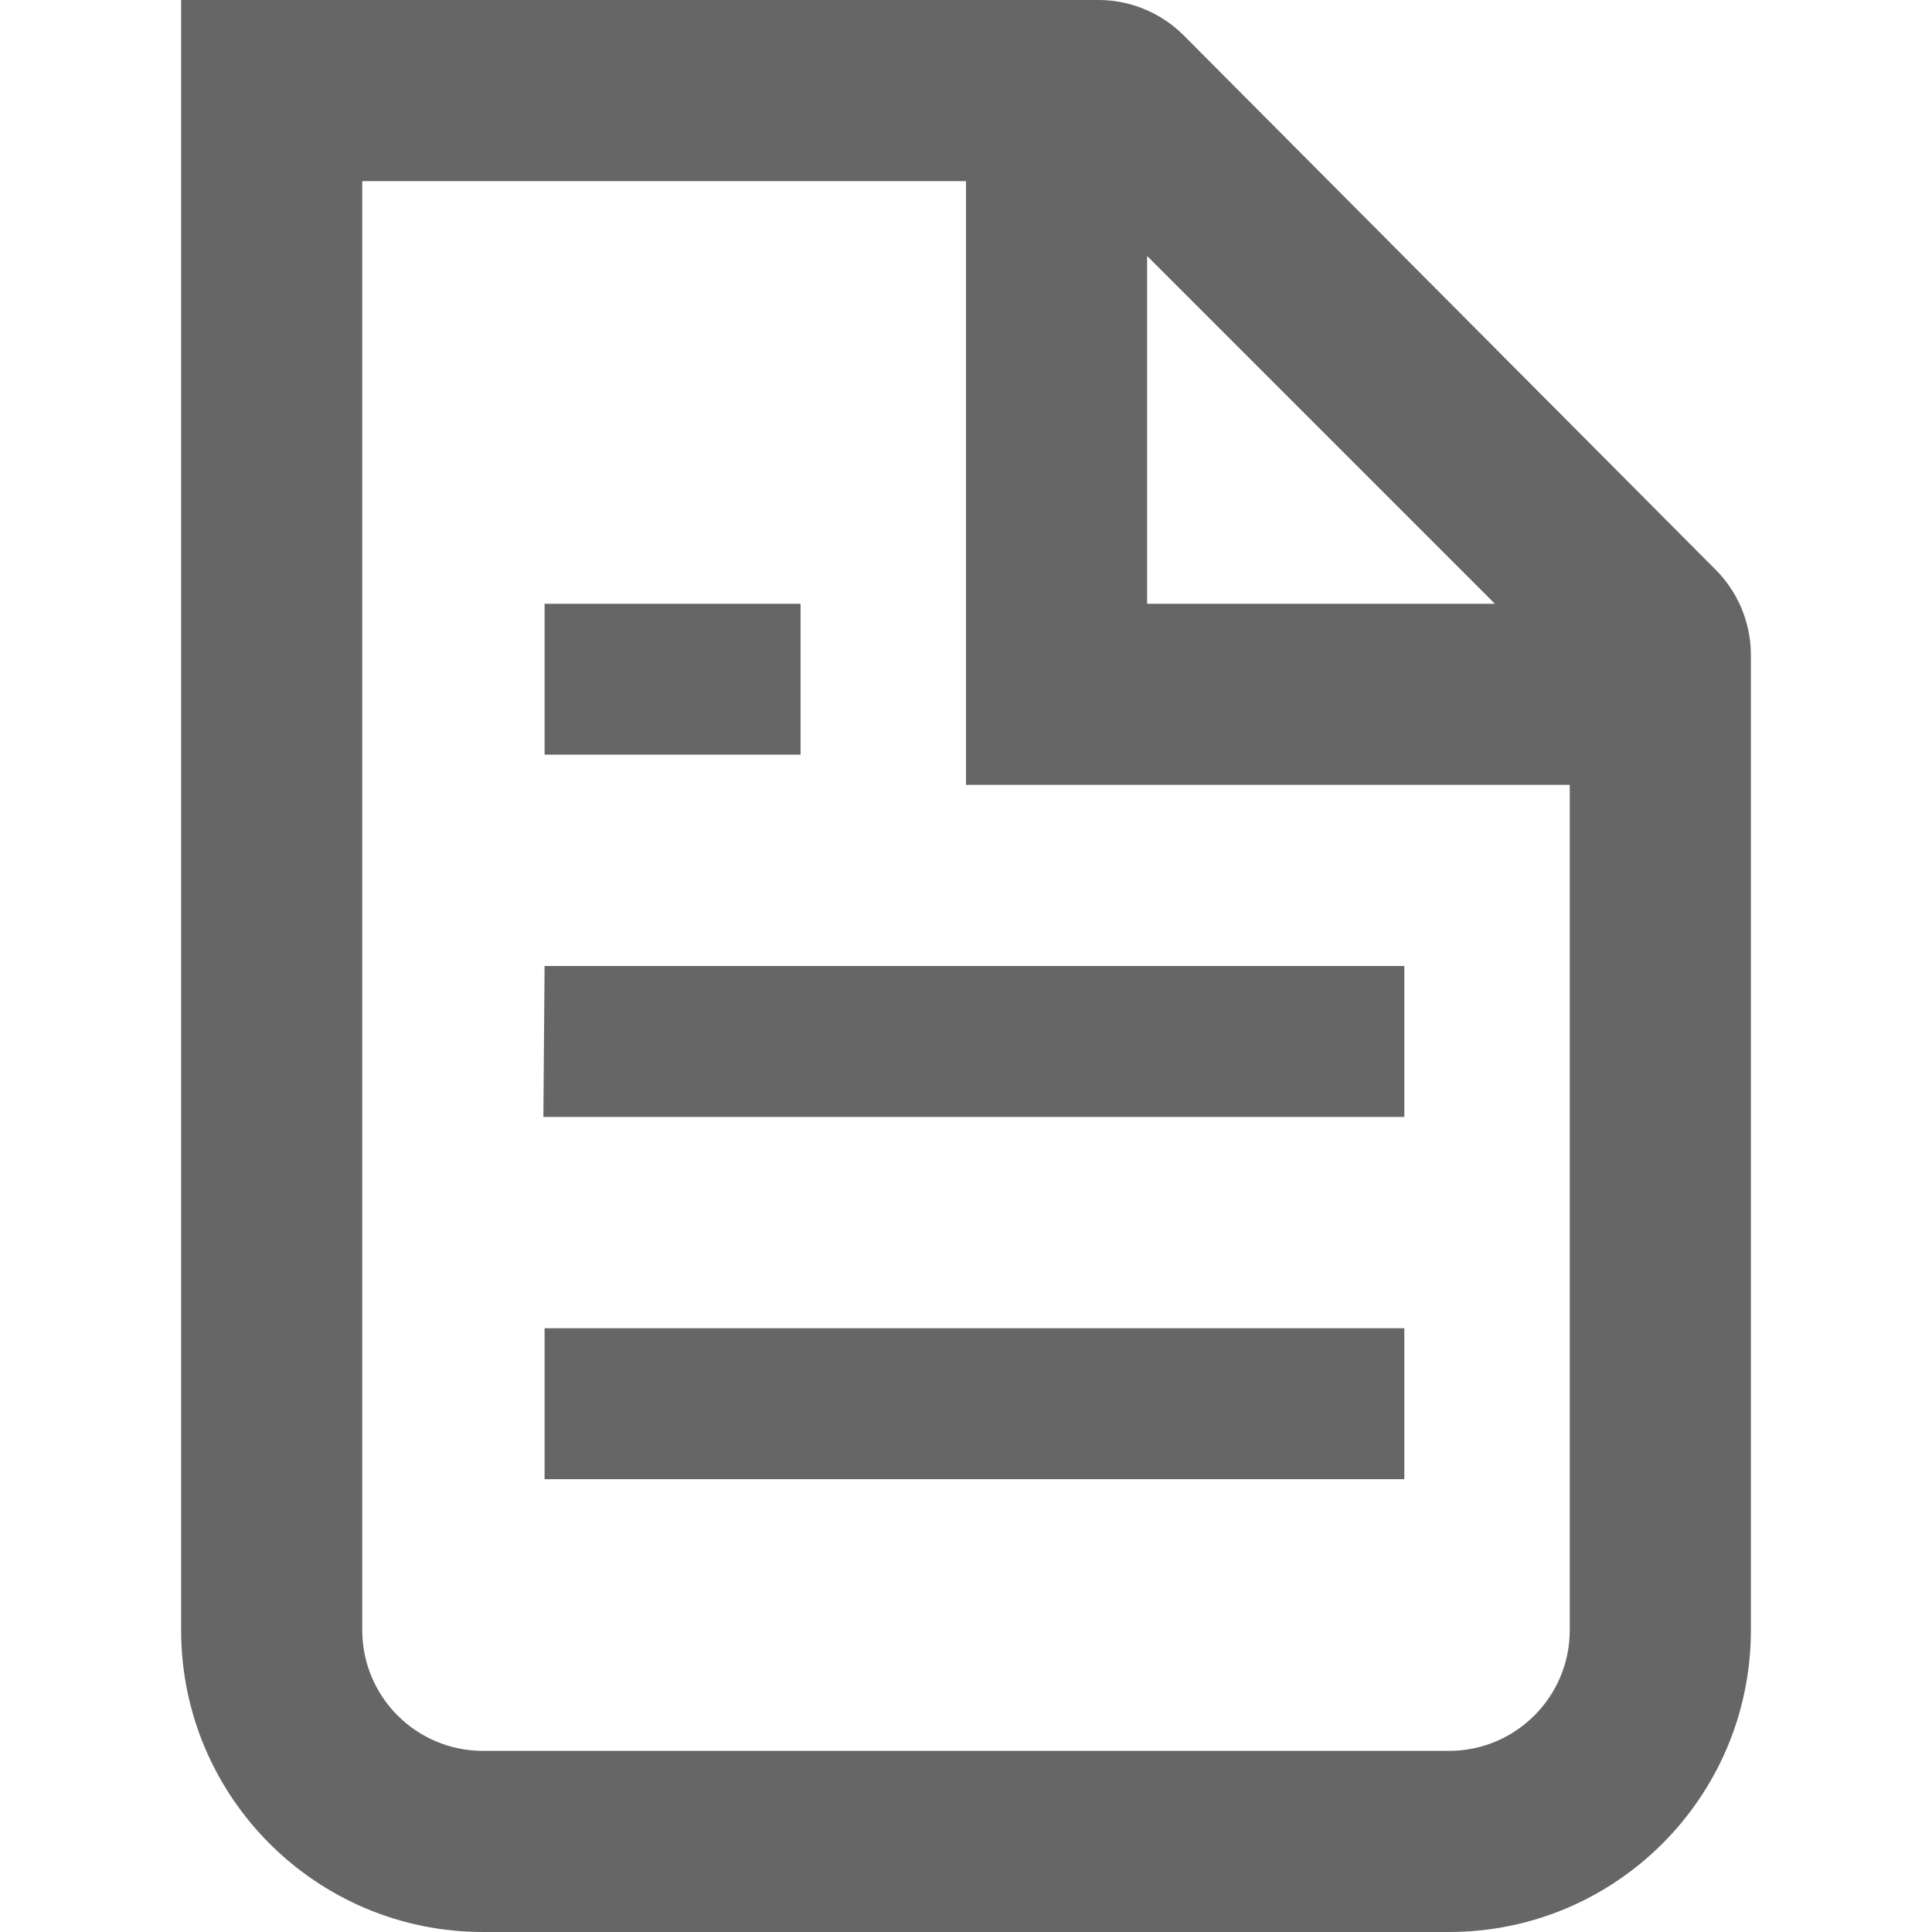
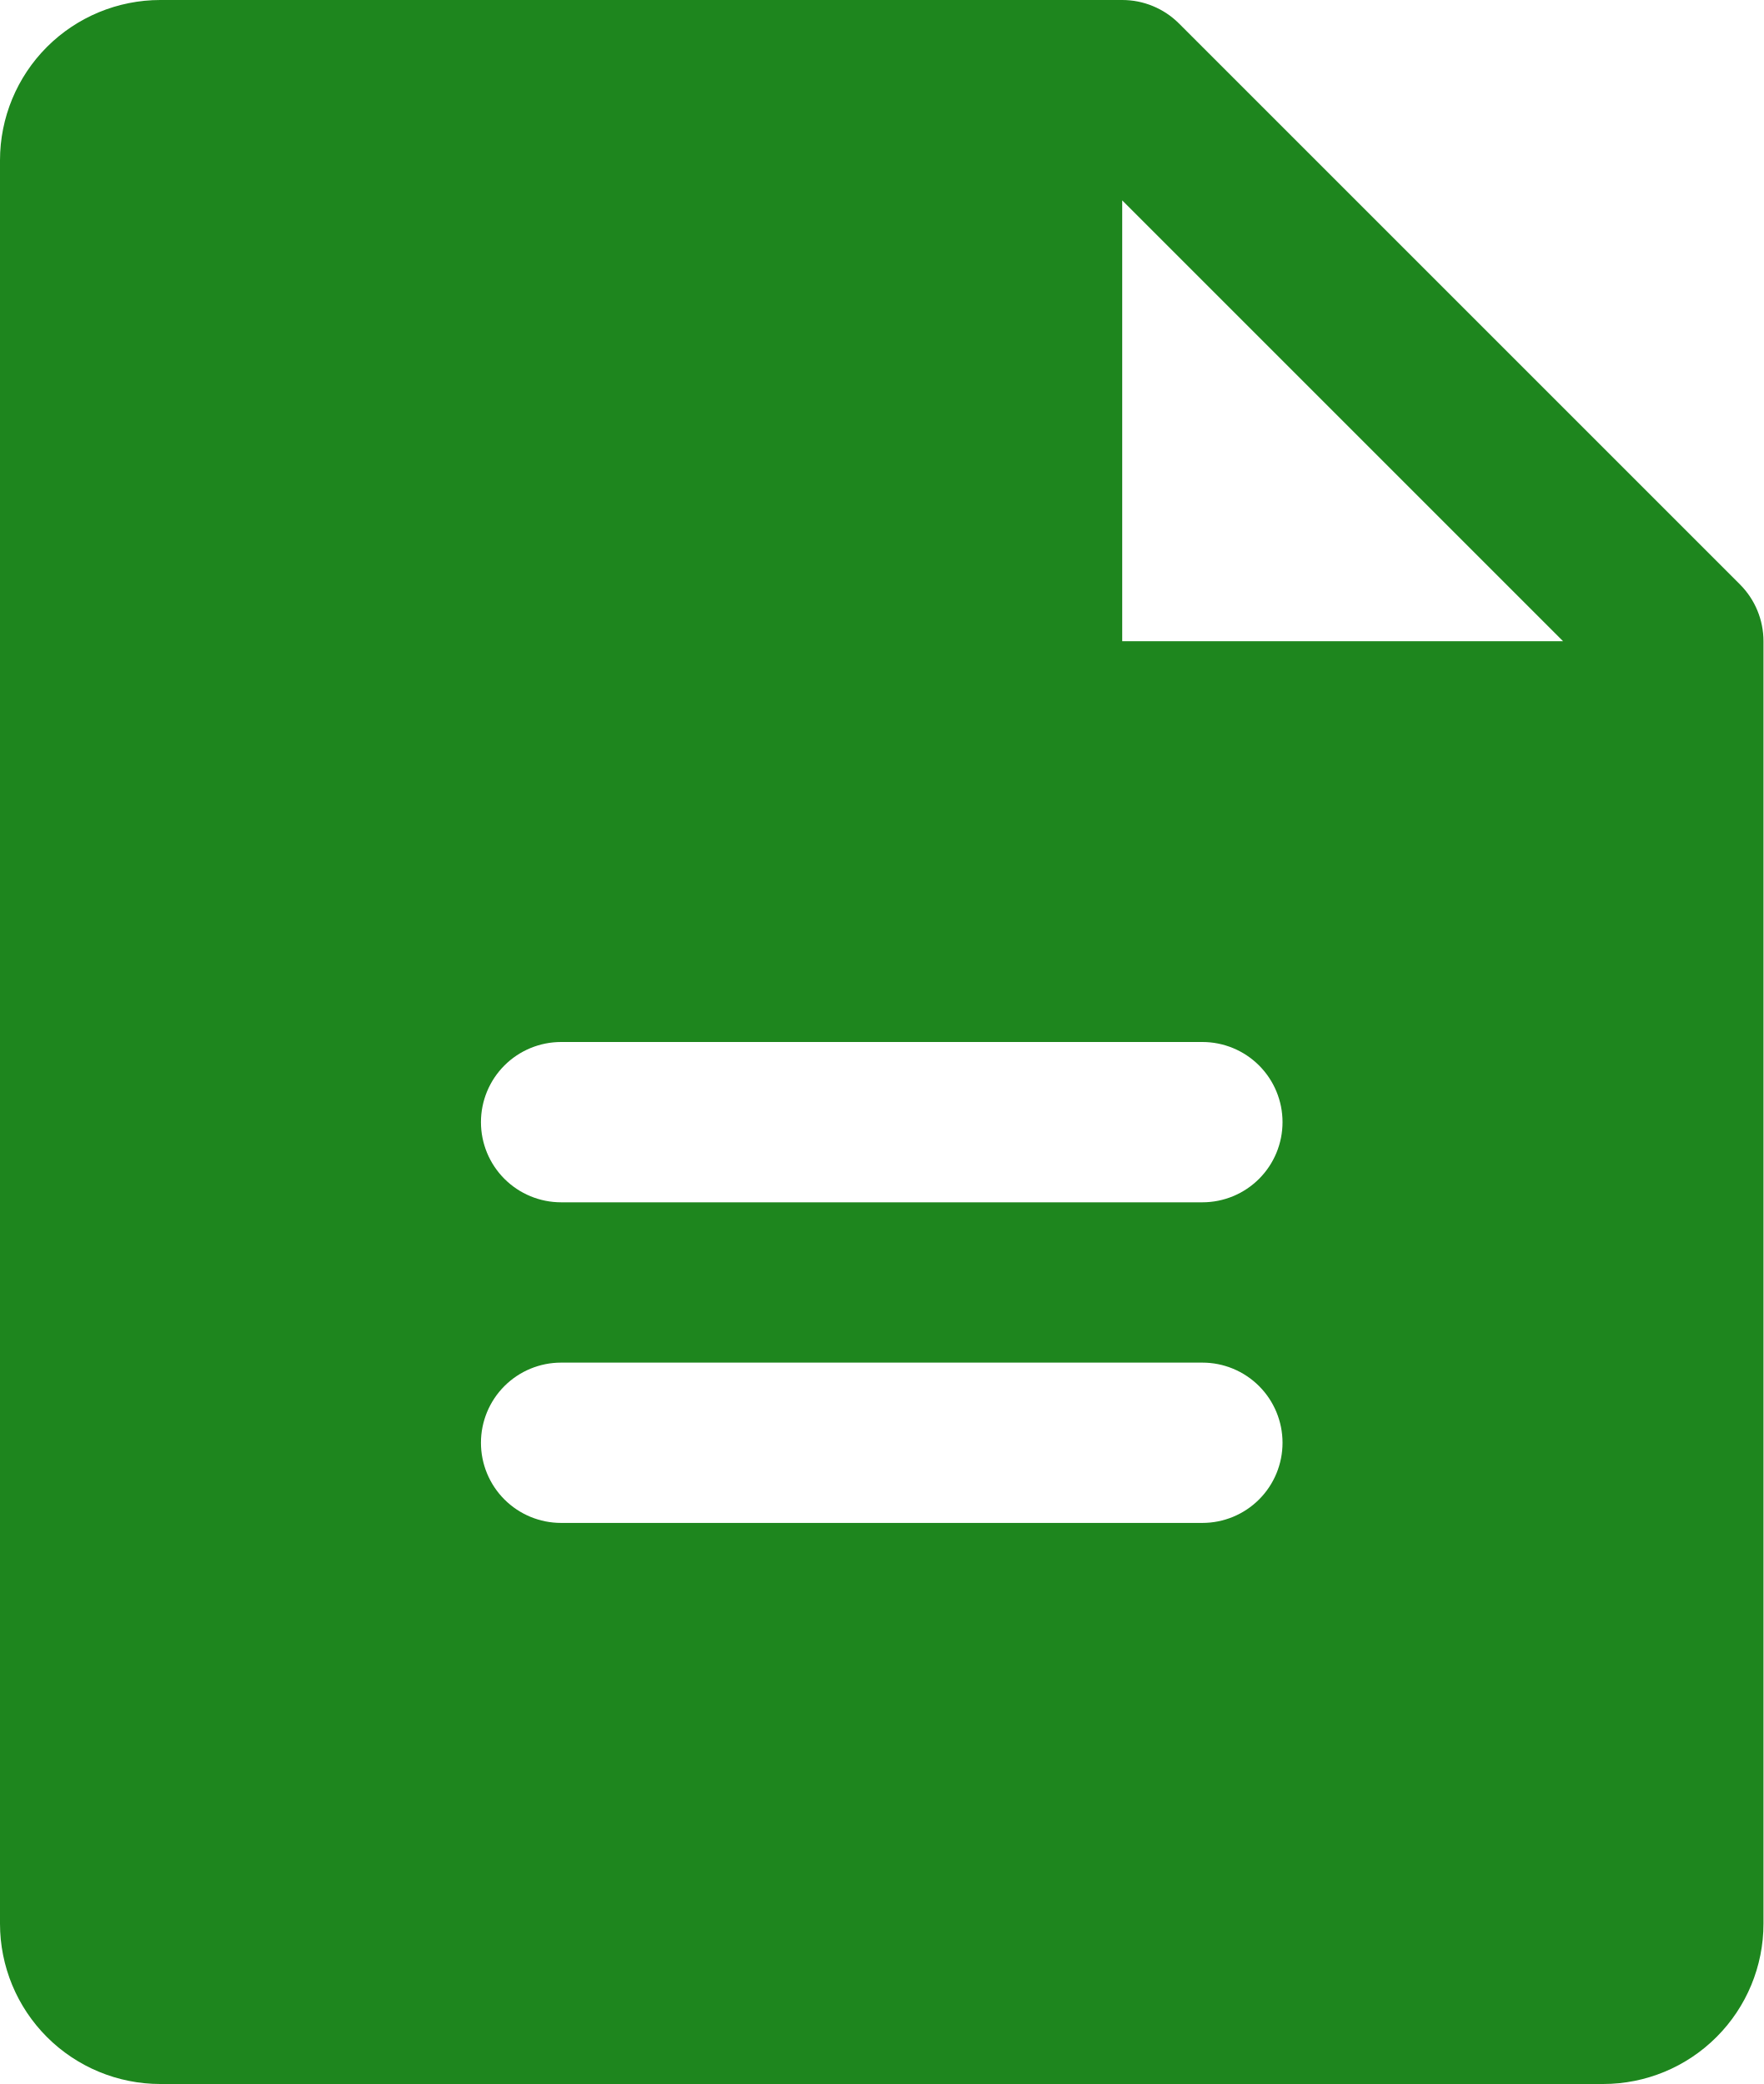
- <svg xmlns="http://www.w3.org/2000/svg" fill="none" viewBox="0 0 16 16">
-   <path d="M14.5 13.5V5.41a1 1 0 0 0-.3-.7L9.8.29A1 1 0 0 0 9.08 0H1.5v13.5A2.5 2.5 0 0 0 4 16h8a2.5 2.5 0 0 0 2.5-2.5m-1.5 0v-7H8v-5H3v12a1 1 0 0 0 1 1h8a1 1 0 0 0 1-1M9.5 5V2.12L12.38 5zM5.13 5h-.62v1.25h2.12V5zm-.62 3h7.12v1.25H4.5zm.62 3h-.62v1.25h7.12V11z" clip-rule="evenodd" fill="#666" fill-rule="evenodd" />
+ <svg xmlns="http://www.w3.org/2000/svg" width="55" height="65" viewBox="0 0 55 65" fill="none">
+   <path d="M54.269 18.231L36.769 0.731C36.536 0.499 36.261 0.315 35.957 0.19C35.654 0.064 35.328 -0 35 7.72996e-07H5C3.674 7.72996e-07 2.402 0.527 1.464 1.464C0.527 2.402 0 3.674 0 5V60C0 61.326 0.527 62.598 1.464 63.535C2.402 64.473 3.674 65 5 65H50C51.326 65 52.598 64.473 53.535 63.535C54.473 62.598 55 61.326 55 60V20C55 19.672 54.936 19.346 54.81 19.043C54.685 18.739 54.501 18.464 54.269 18.231ZM37.5 47.5H17.5C16.837 47.5 16.201 47.237 15.732 46.768C15.263 46.299 15 45.663 15 45C15 44.337 15.263 43.701 15.732 43.232C16.201 42.763 16.837 42.5 17.5 42.5H37.5C38.163 42.5 38.799 42.763 39.268 43.232C39.737 43.701 40 44.337 40 45C40 45.663 39.737 46.299 39.268 46.768C38.799 47.237 38.163 47.5 37.5 47.5ZM37.5 37.5H17.5C16.837 37.5 16.201 37.237 15.732 36.768C15.263 36.299 15 35.663 15 35C15 34.337 15.263 33.701 15.732 33.232C16.201 32.763 16.837 32.5 17.5 32.5H37.5C38.163 32.5 38.799 32.763 39.268 33.232C39.737 33.701 40 34.337 40 35C40 35.663 39.737 36.299 39.268 36.768C38.799 37.237 38.163 37.5 37.5 37.5ZM35 20V6.25L48.75 20H35Z" fill="#1E861E" />
</svg>
